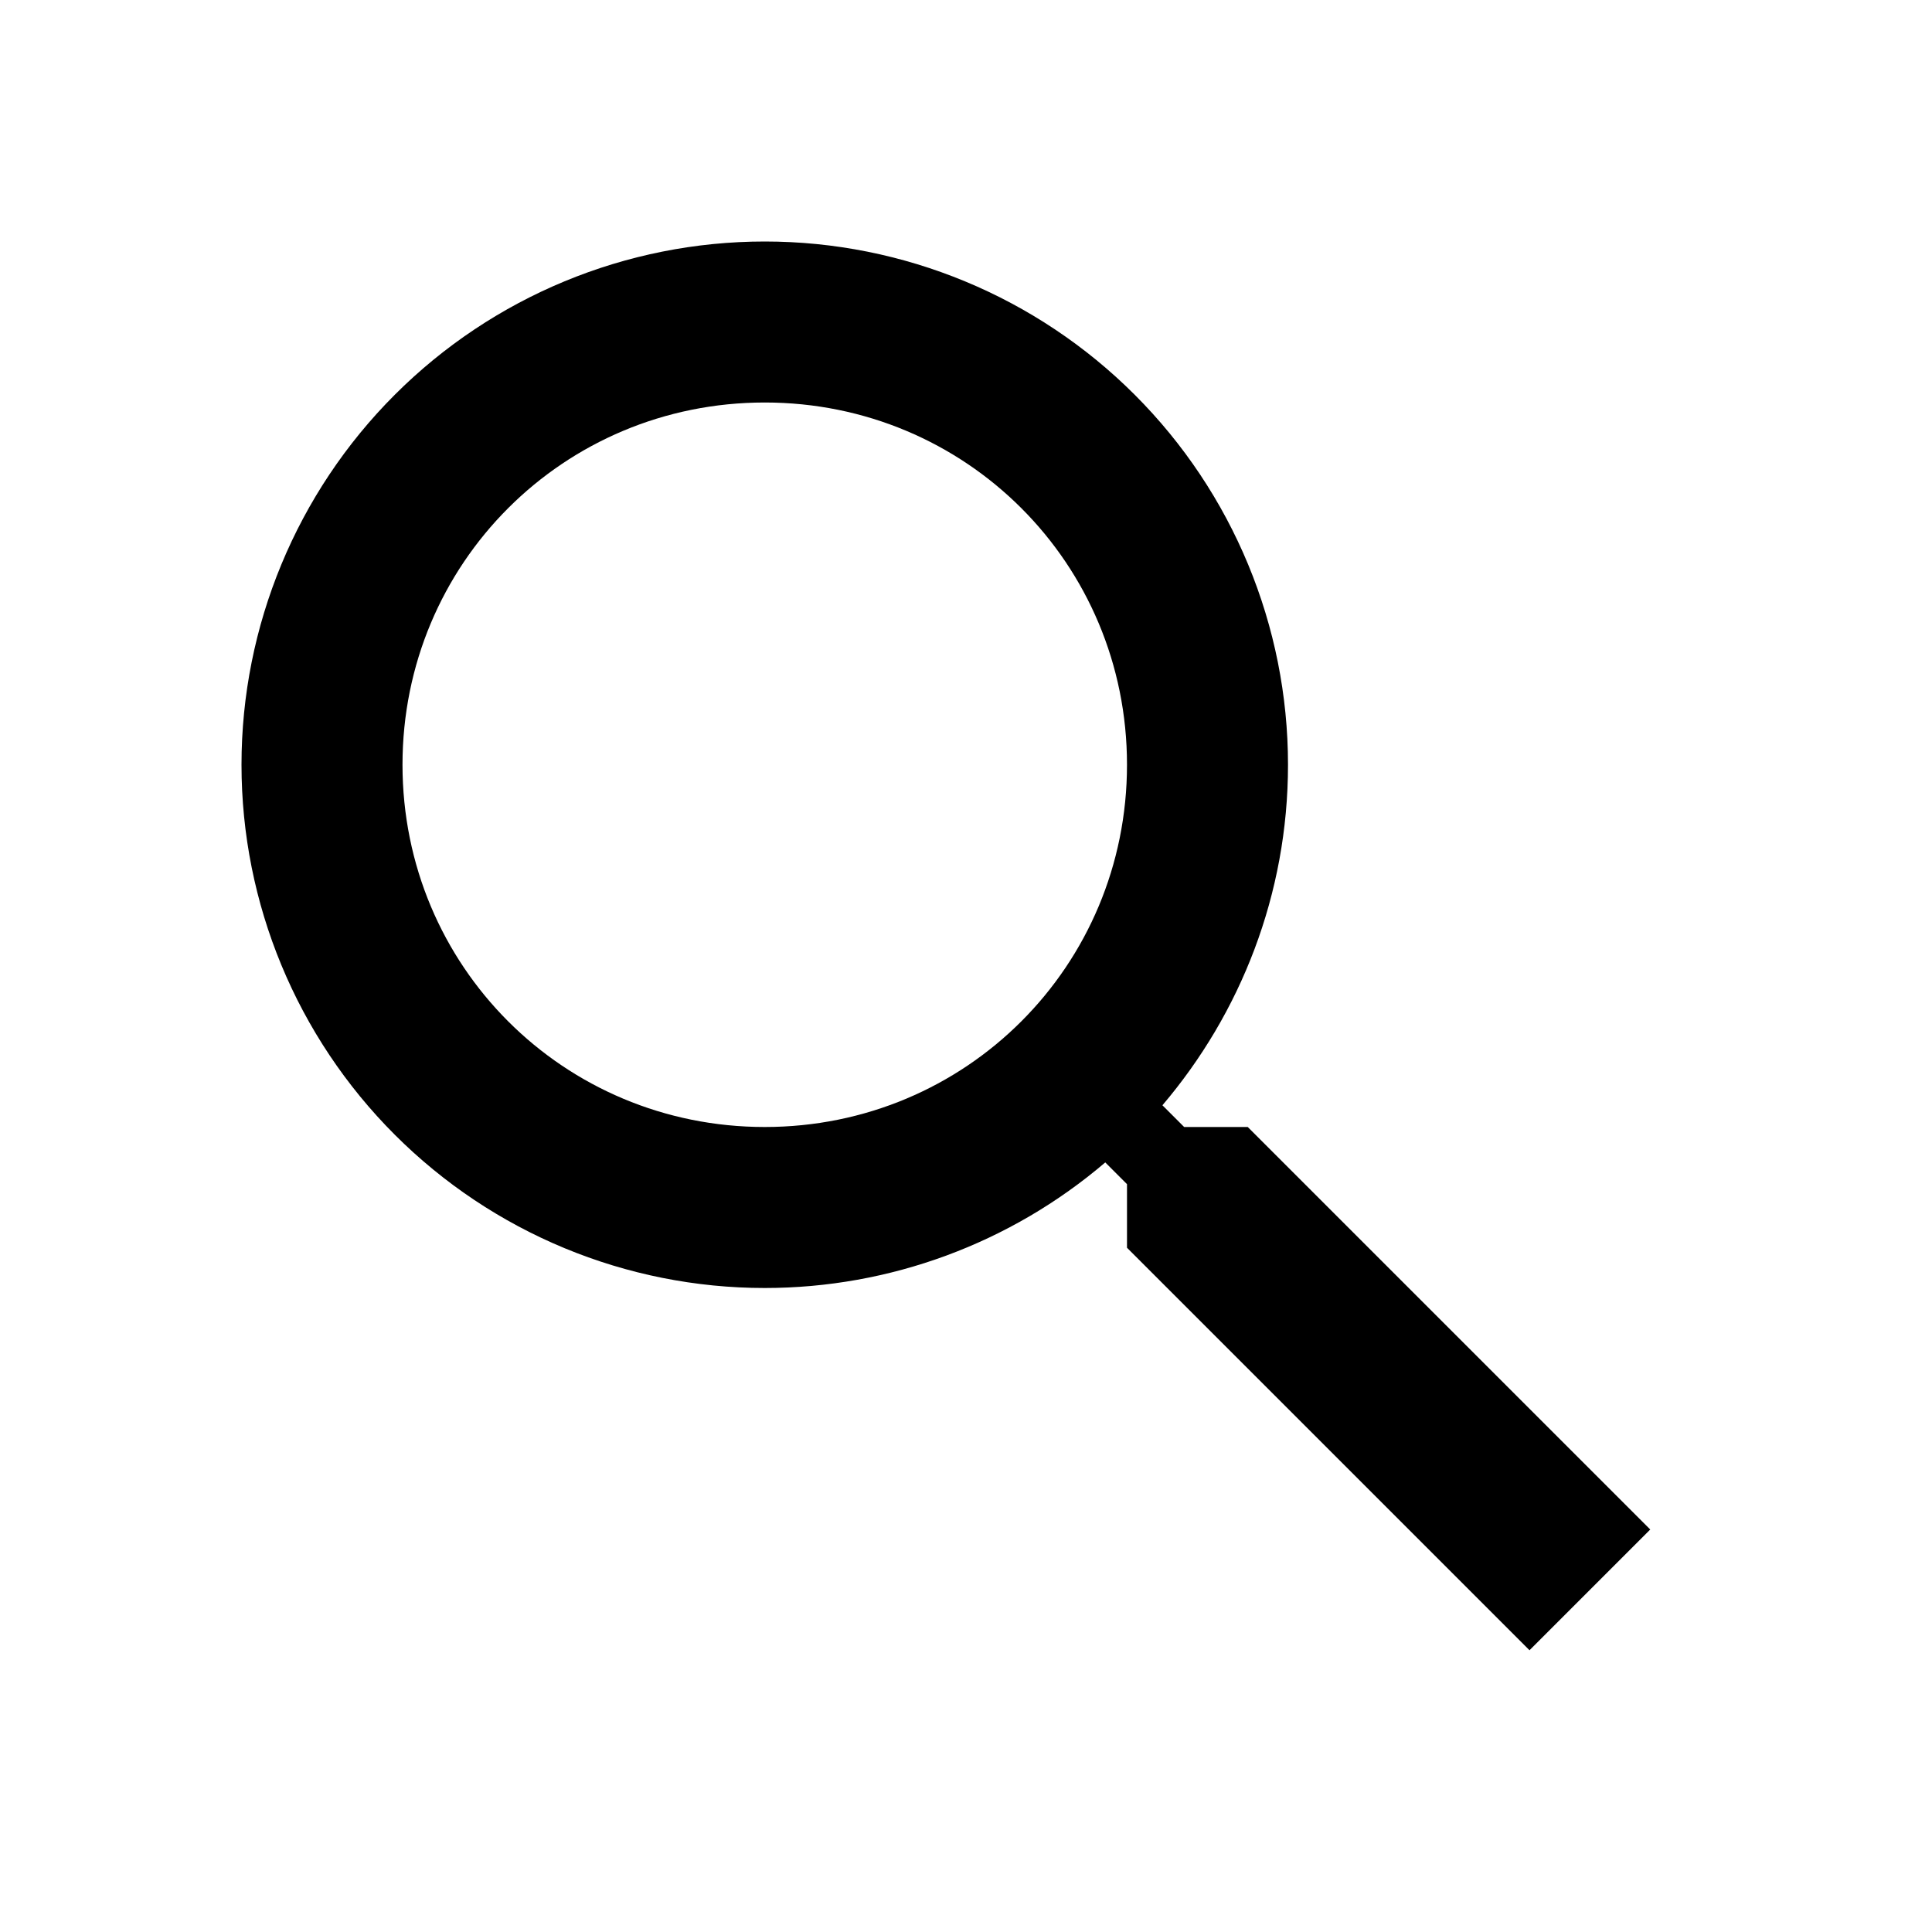
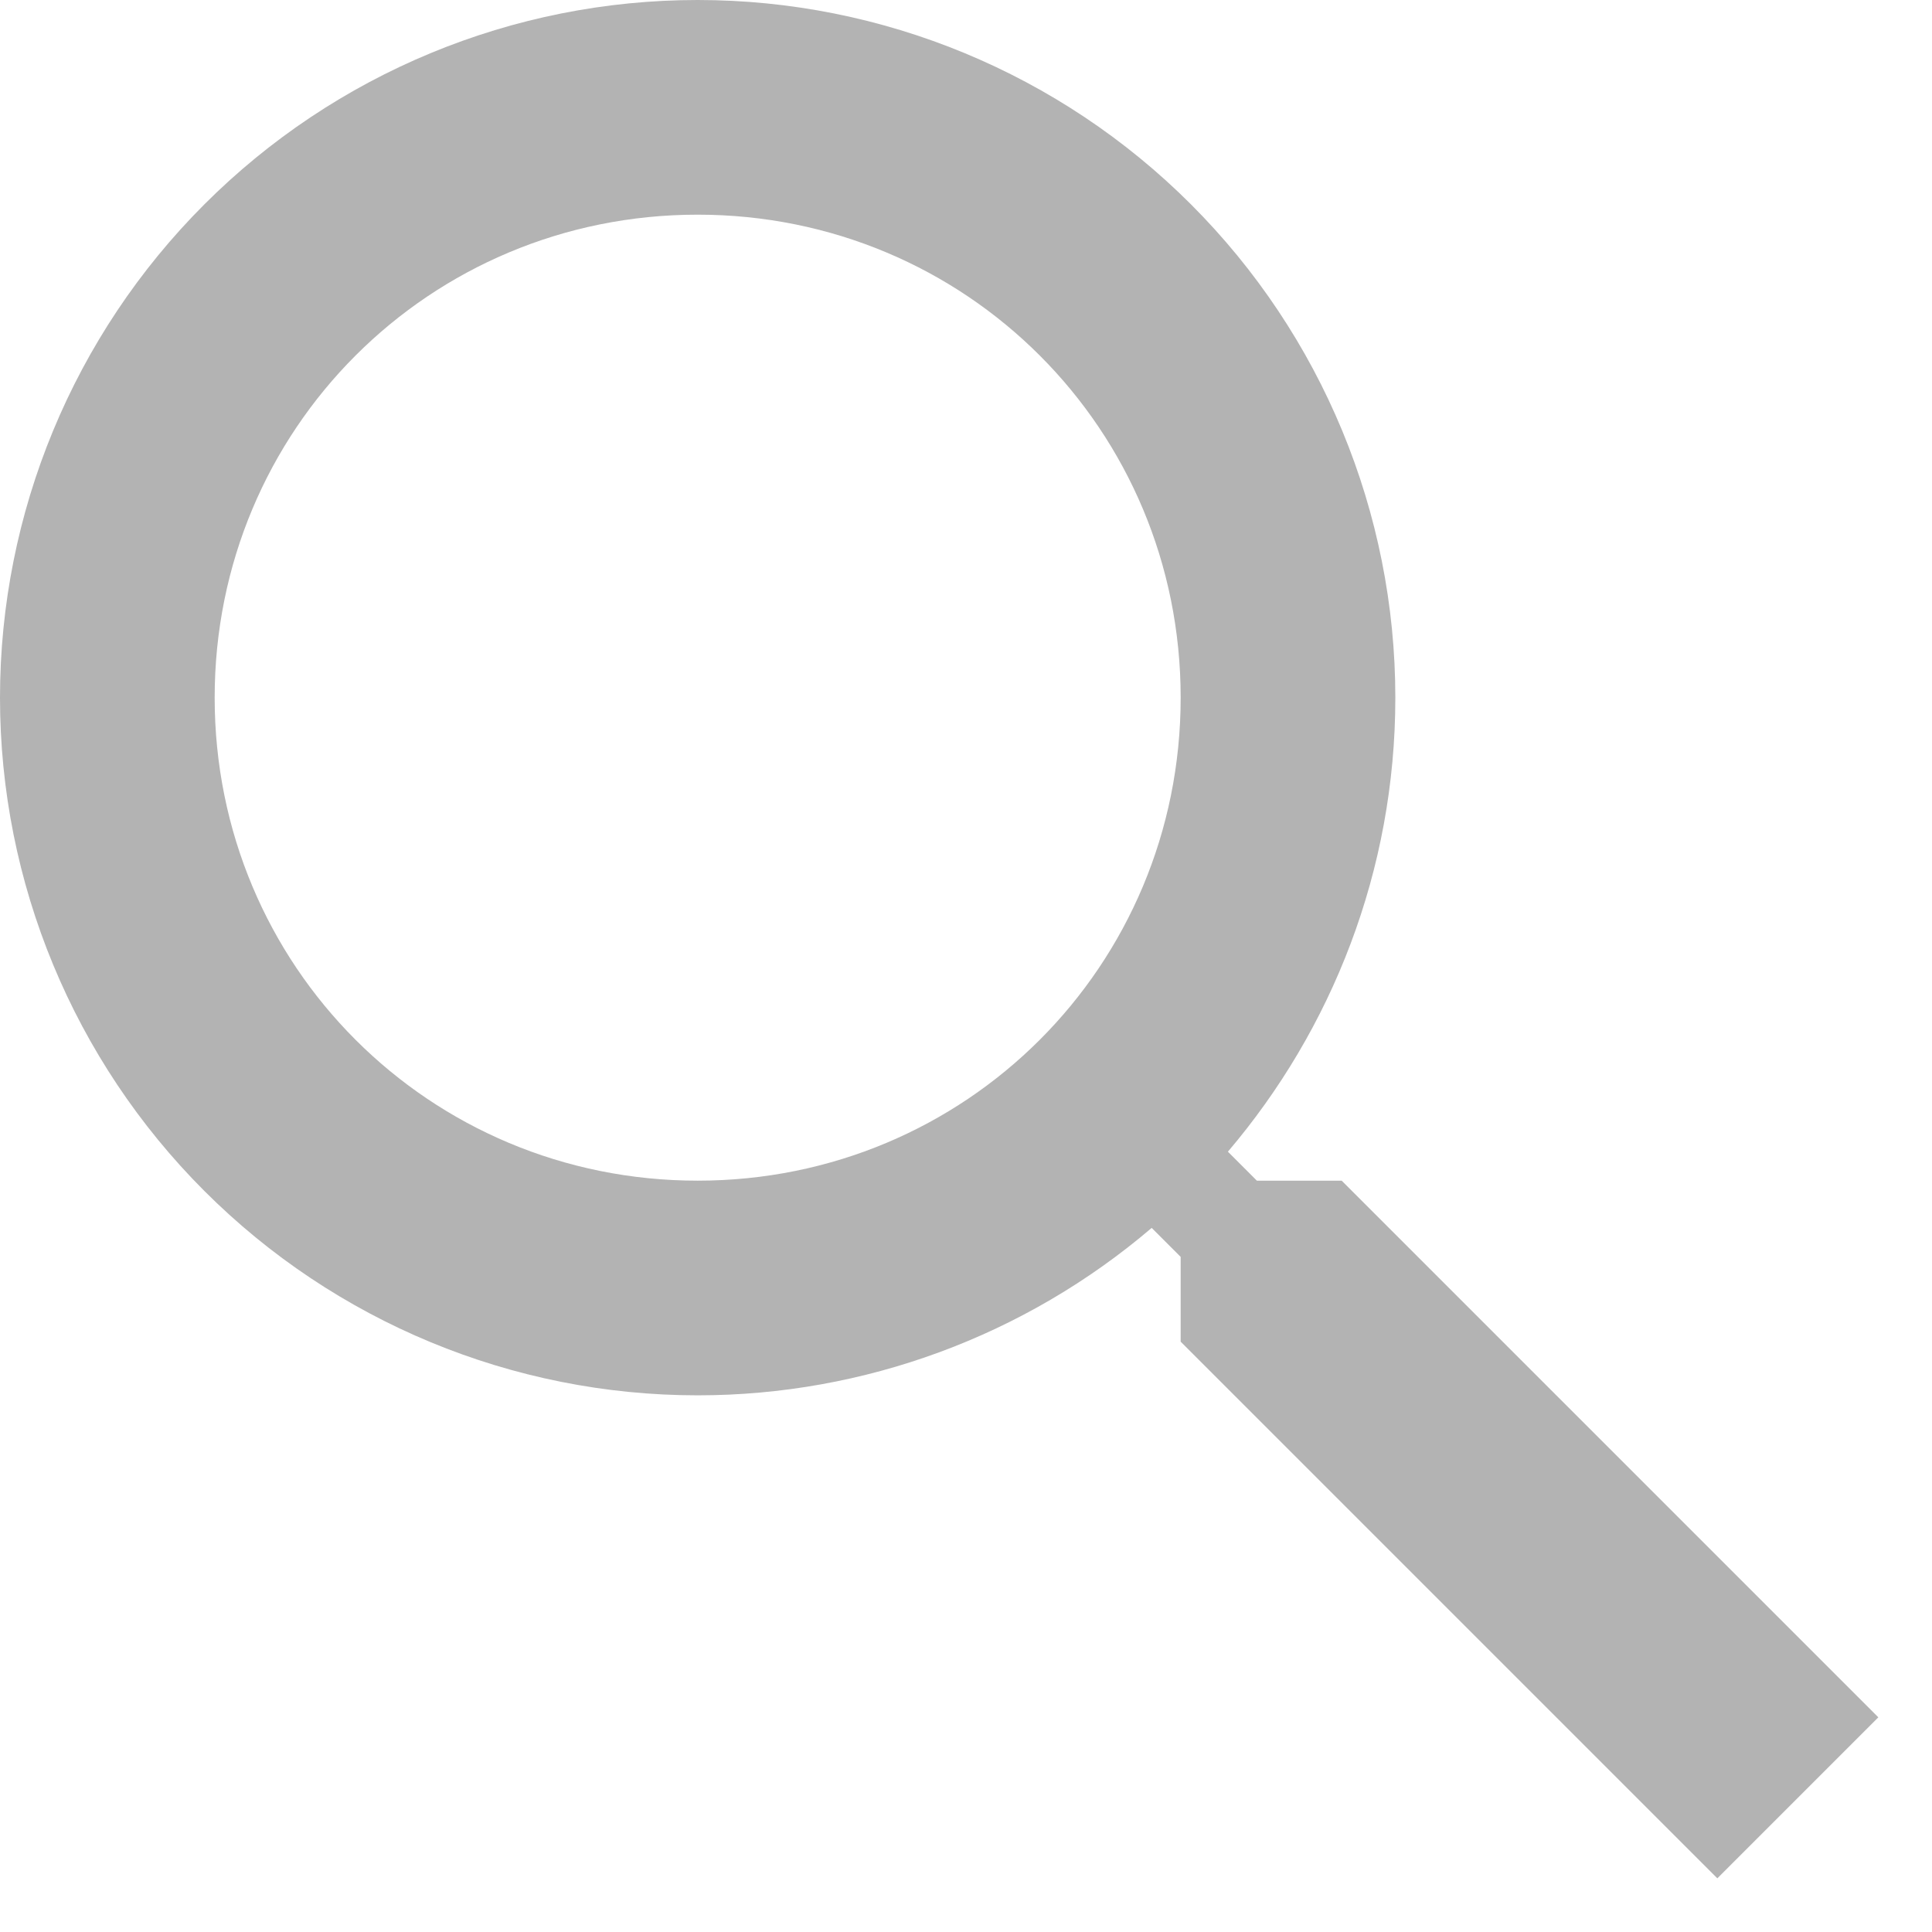
- <svg xmlns="http://www.w3.org/2000/svg" width="24" height="24" viewBox="0 0 24 24" fill="none">
-   <path d="M9.5 3C11.224 3 12.877 3.685 14.096 4.904C15.315 6.123 16 7.776 16 9.5C16 11.11 15.41 12.59 14.44 13.73L14.71 14H15.5L20.5 19L19 20.5L14 15.5V14.71L13.73 14.44C12.55 15.447 11.051 16 9.5 16C7.776 16 6.123 15.315 4.904 14.096C3.685 12.877 3 11.224 3 9.5C3 7.776 3.685 6.123 4.904 4.904C6.123 3.685 7.776 3 9.5 3ZM9.5 5C7 5 5 7 5 9.5C5 12 7 14 9.5 14C12 14 14 12 14 9.5C14 7 12 5 9.5 5Z" fill="black" />
+ <svg xmlns="http://www.w3.org/2000/svg" width="18" height="18" viewBox="0 0 18 18" fill="none">
+   <path opacity="0.3" d="M6.5 0C8.224 0 9.877 0.685 11.096 1.904C12.315 3.123 13 4.776 13 6.5C13 8.11 12.41 9.59 11.44 10.73L11.71 11H12.5L17.5 16L16 17.5L11 12.5V11.71L10.73 11.44C9.55 12.447 8.051 13 6.5 13C4.776 13 3.123 12.315 1.904 11.096C0.685 9.877 0 8.224 0 6.5C0 4.776 0.685 3.123 1.904 1.904C3.123 0.685 4.776 0 6.5 0ZM6.5 2C4 2 2 4 2 6.5C2 9 4 11 6.5 11C9 11 11 9 11 6.5C11 4 9 2 6.5 2Z" fill="black" />
</svg>
